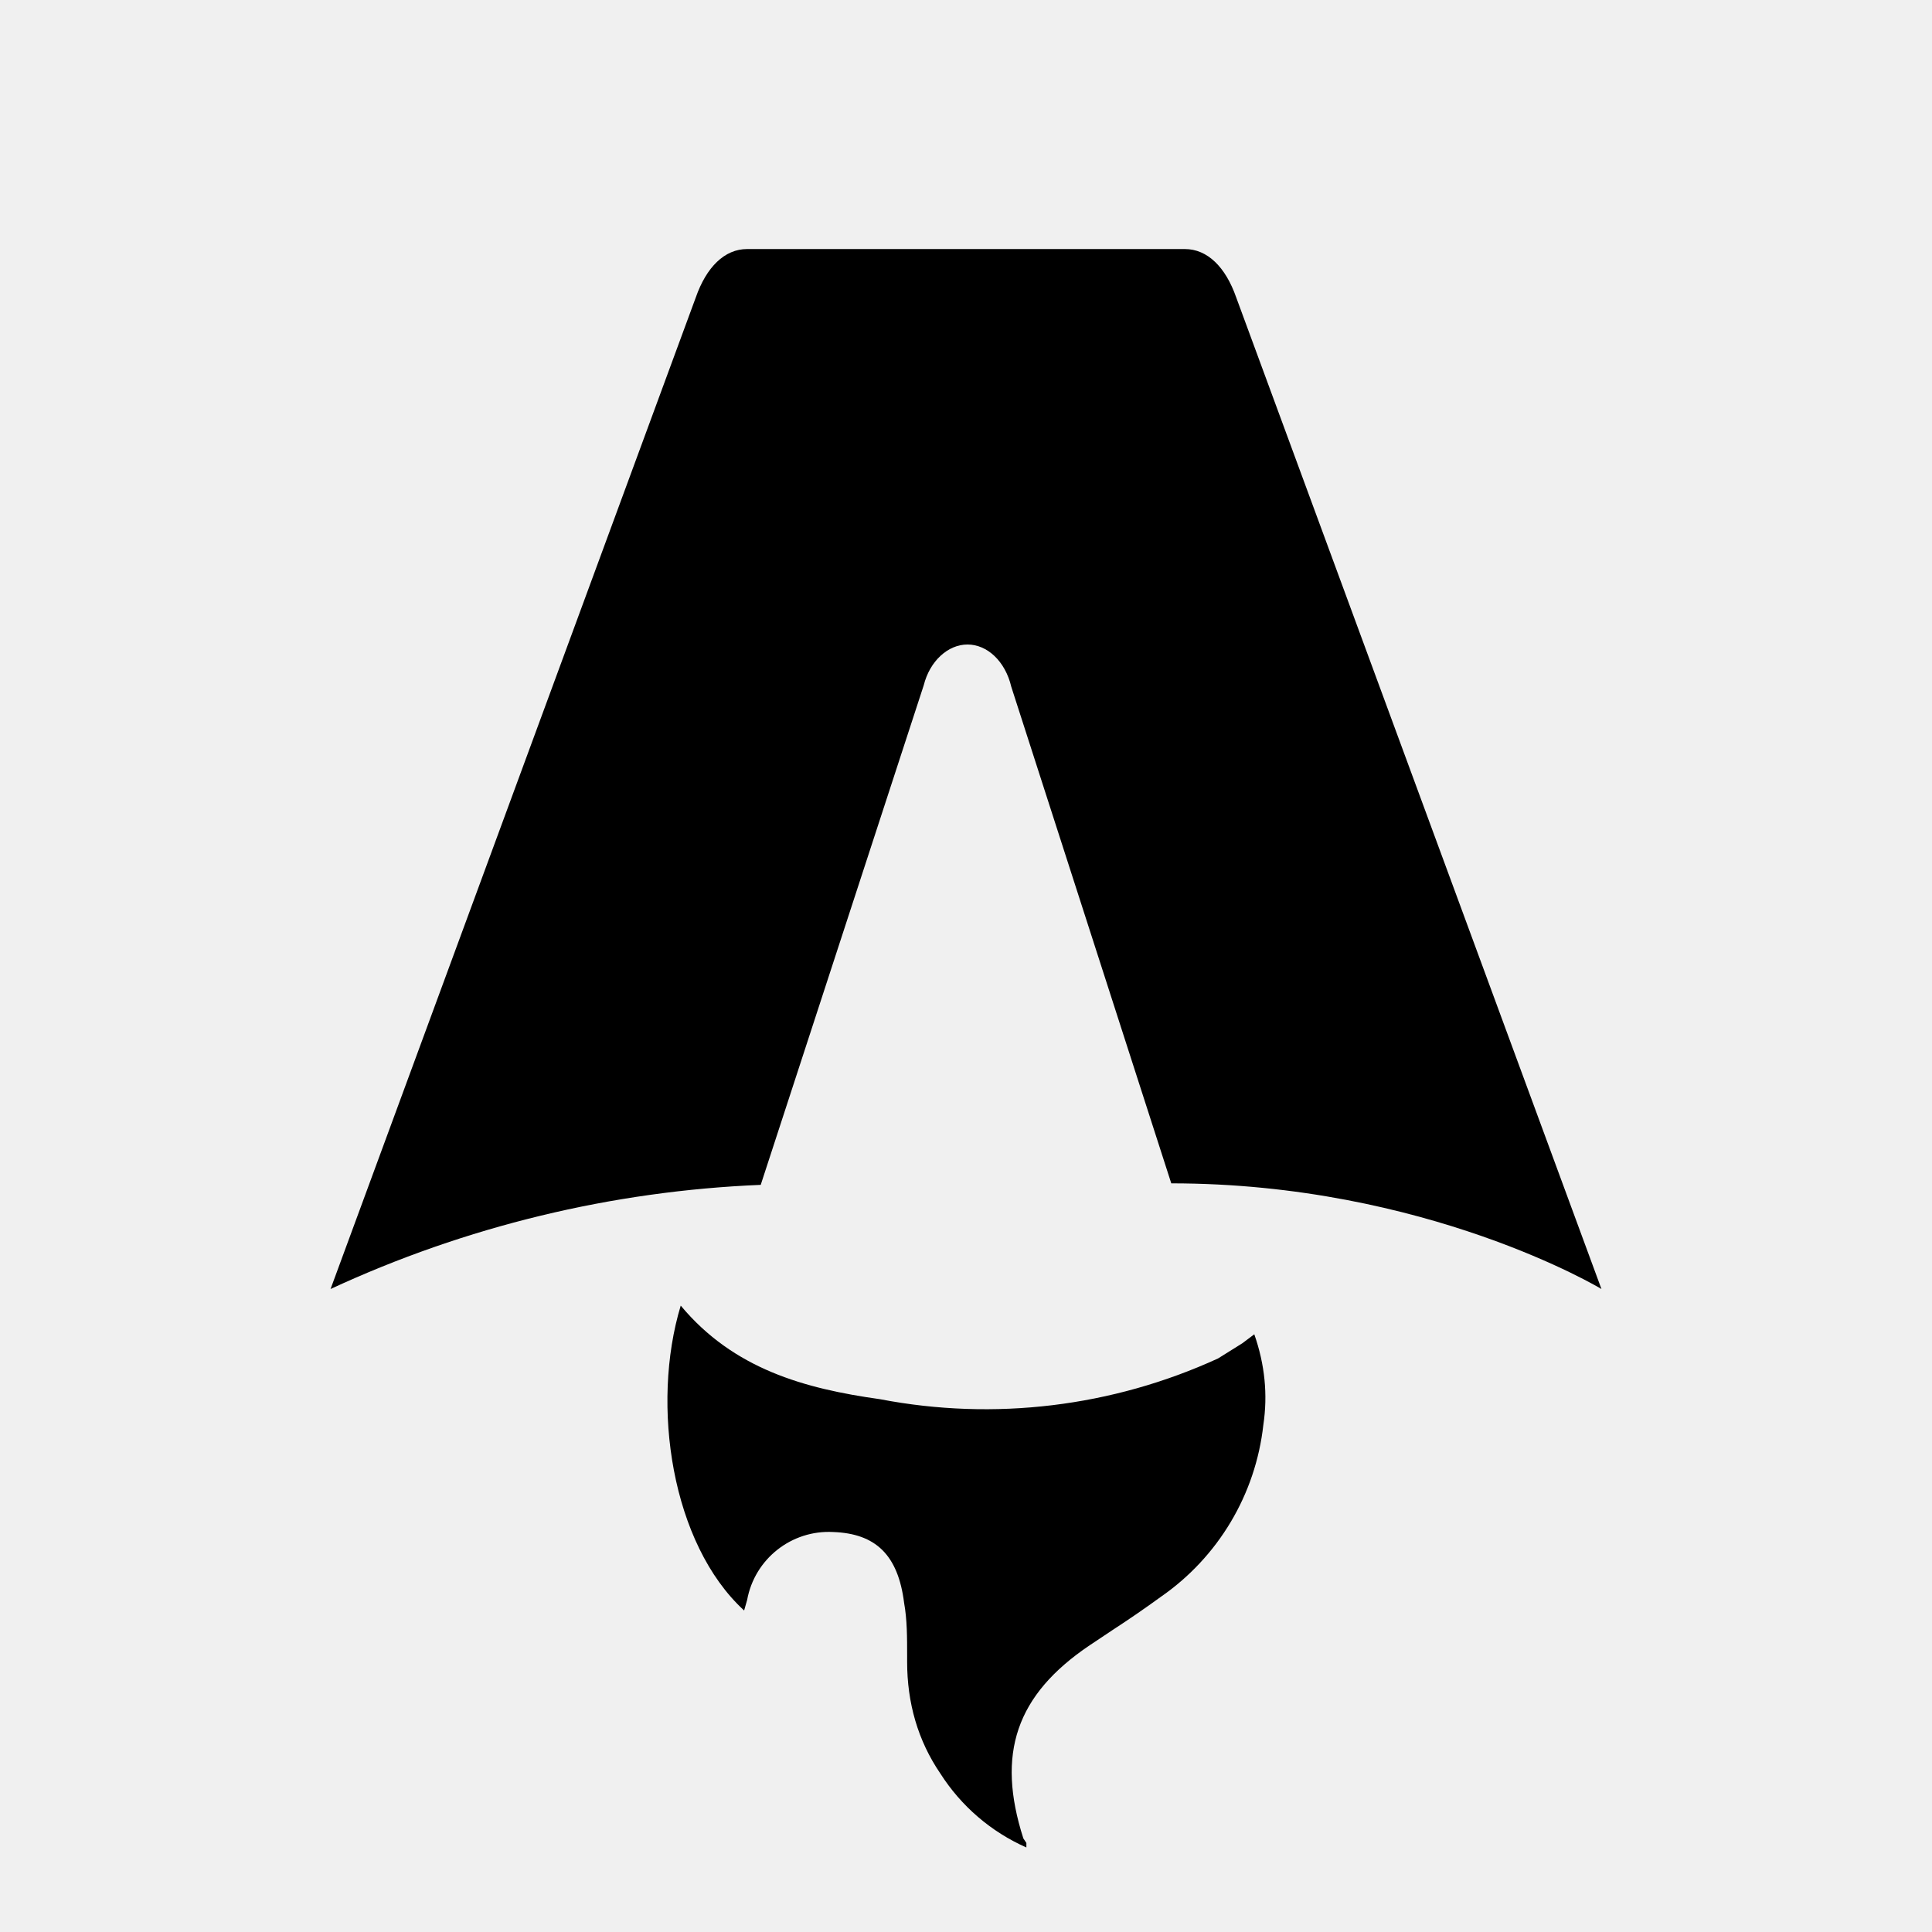
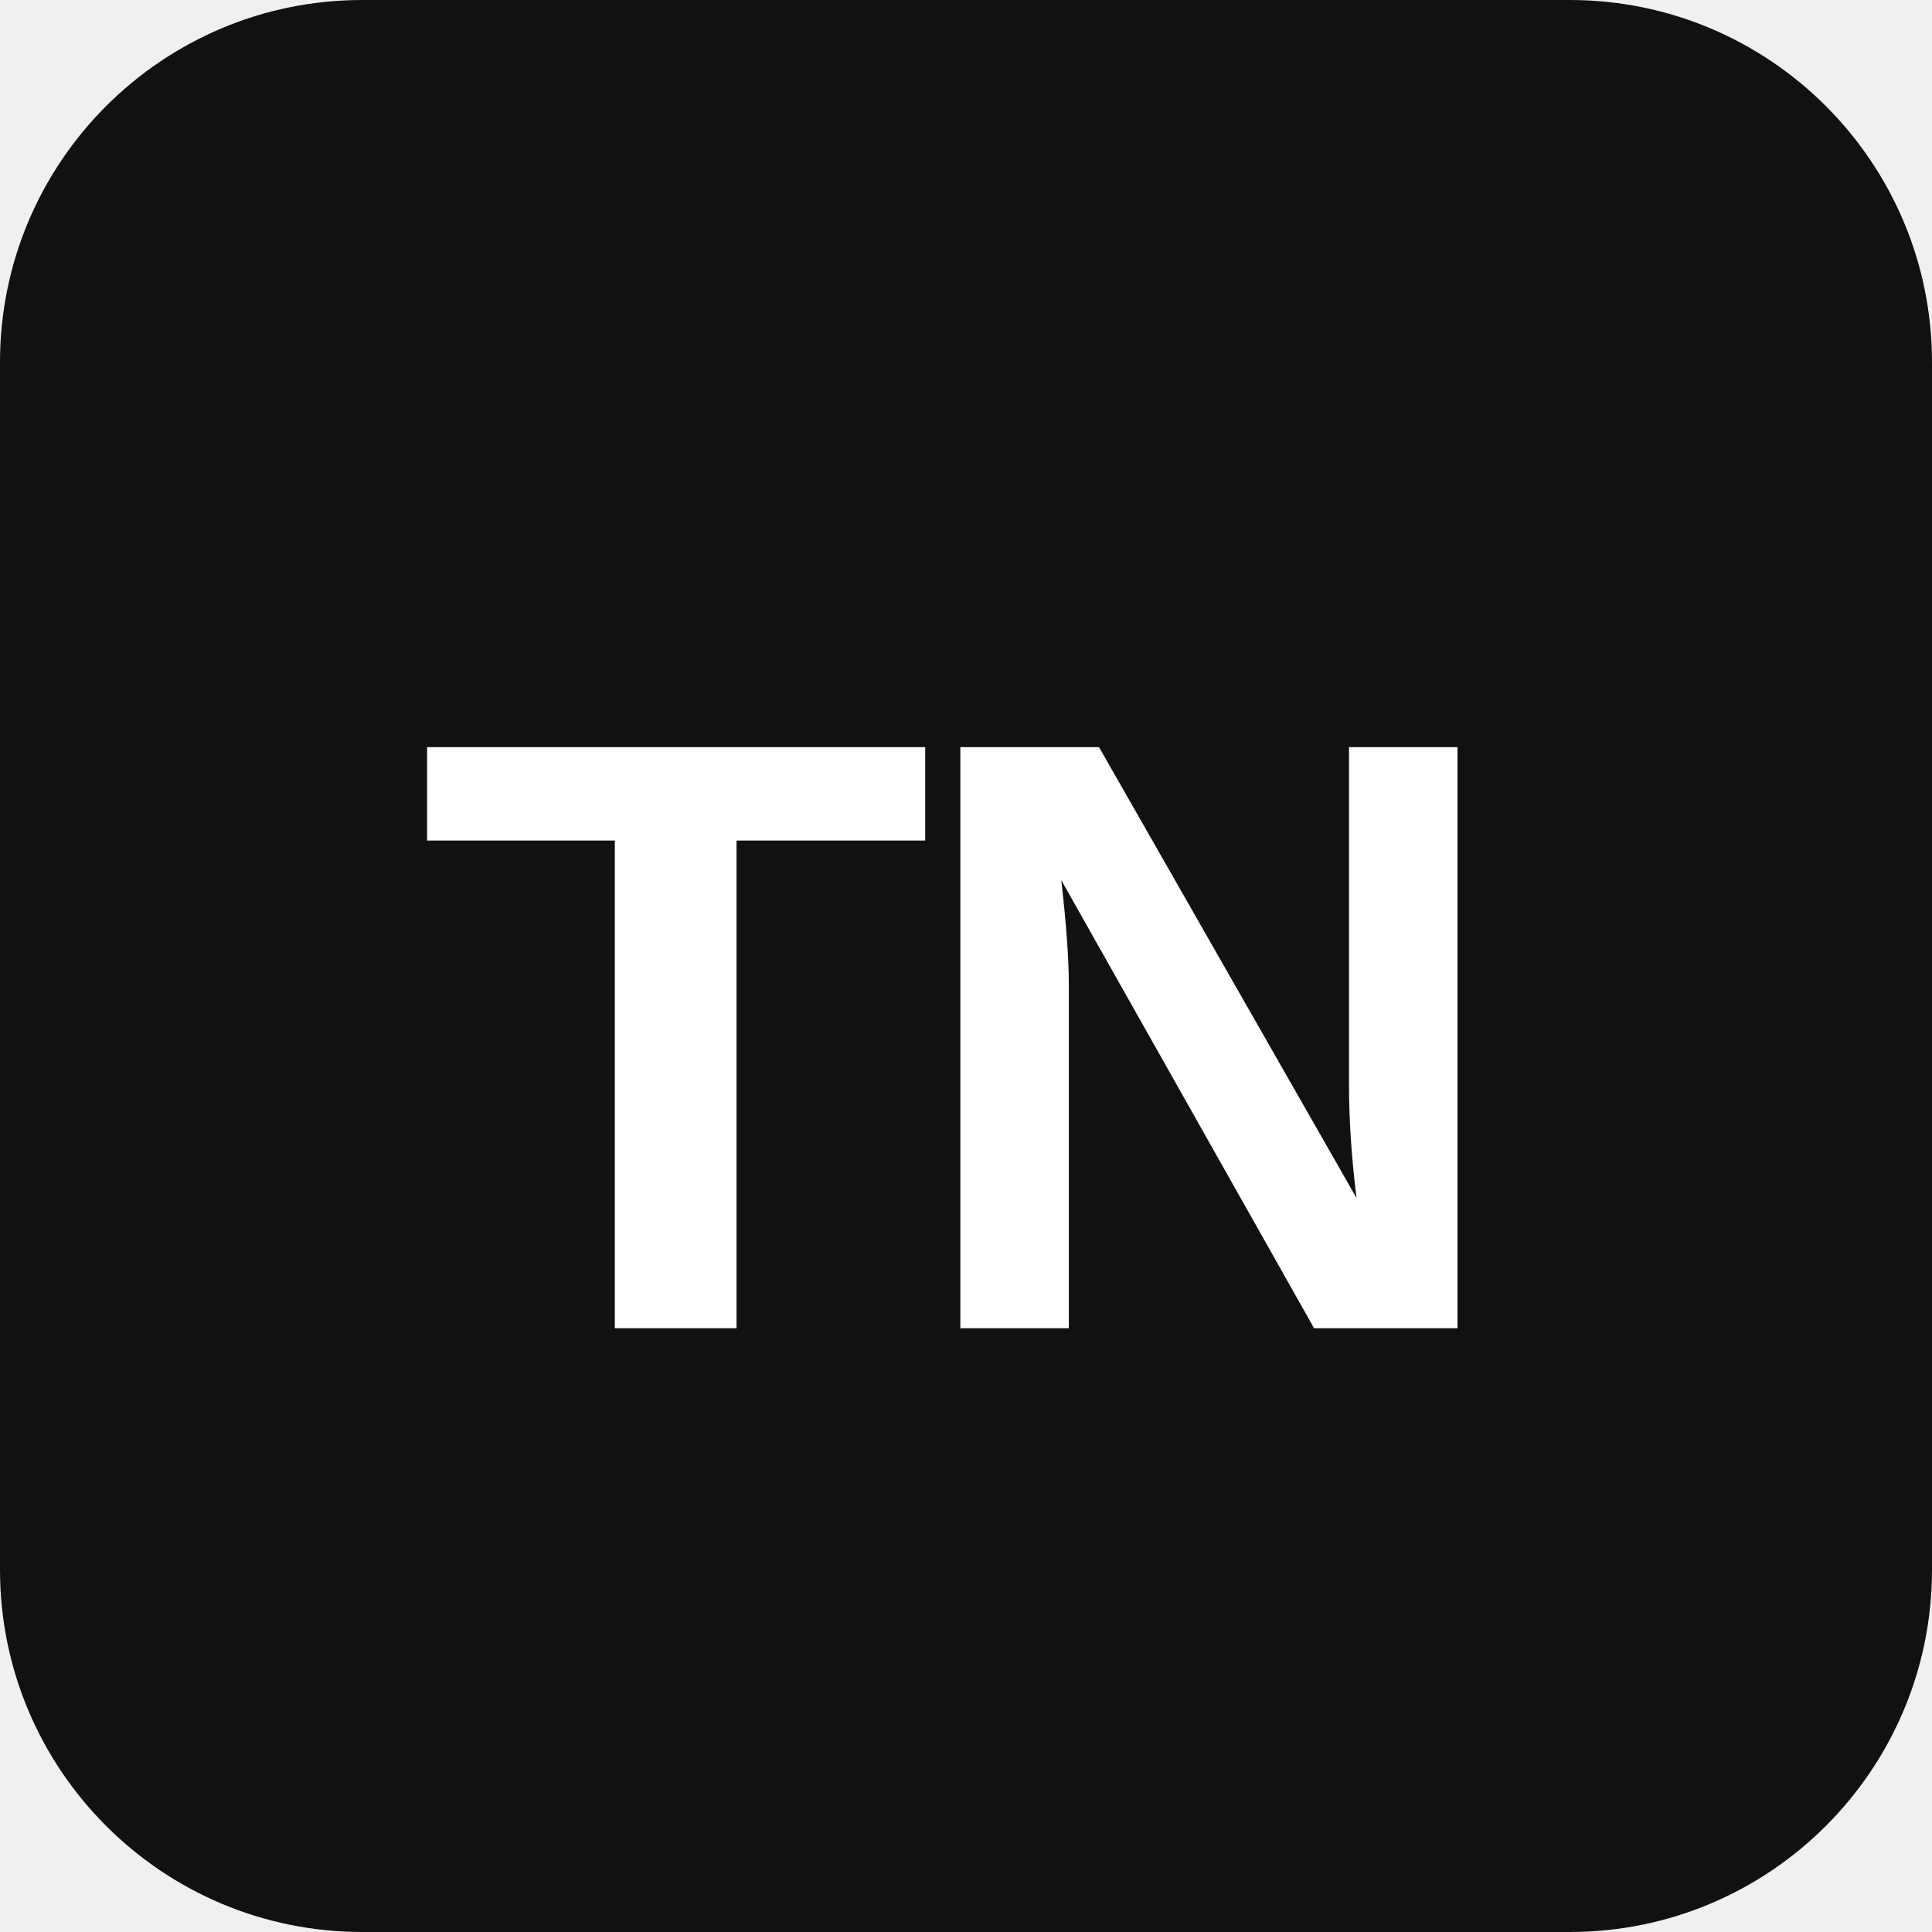
- <svg xmlns="http://www.w3.org/2000/svg" fill="none" viewBox="0 0 128 128">
-   <path d="M50.4 78.5a75.1 75.1 0 0 0-28.5 6.9l24.2-65.7c.7-2 1.9-3.2 3.4-3.2h29c1.5 0 2.7 1.2 3.4 3.2l24.2 65.7s-11.6-7-28.5-7L67 45.5c-.4-1.7-1.6-2.8-2.9-2.8-1.3 0-2.5 1.1-2.9 2.7L50.4 78.5Zm-1.1 28.2Zm-4.2-20.2c-2 6.6-.6 15.8 4.2 20.2a17.5 17.5 0 0 1 .2-.7 5.5 5.5 0 0 1 5.7-4.5c2.8.1 4.3 1.5 4.7 4.7.2 1.1.2 2.3.2 3.5v.4c0 2.7.7 5.2 2.2 7.4a13 13 0 0 0 5.7 4.9v-.3l-.2-.3c-1.8-5.6-.5-9.5 4.4-12.8l1.5-1a73 73 0 0 0 3.2-2.2 16 16 0 0 0 6.8-11.4c.3-2 .1-4-.6-6l-.8.6-1.6 1a37 37 0 0 1-22.4 2.7c-5-.7-9.7-2-13.2-6.2Z" />
-   <style>
-         path { fill: #000; }
-         @media (prefers-color-scheme: dark) {
-             path { fill: #FFF; }
-         }
-     </style>
+ <svg xmlns="http://www.w3.org/2000/svg" viewBox="0 0 32 32">
+   <rect width="32" height="32" rx="6" fill="#111" />
+   <text x="16" y="22" font-family="'Space Grotesk', Arial, sans-serif" font-size="14" font-weight="700" fill="#ffffff" text-anchor="middle" letter-spacing="-0.5">TN</text>
</svg>
